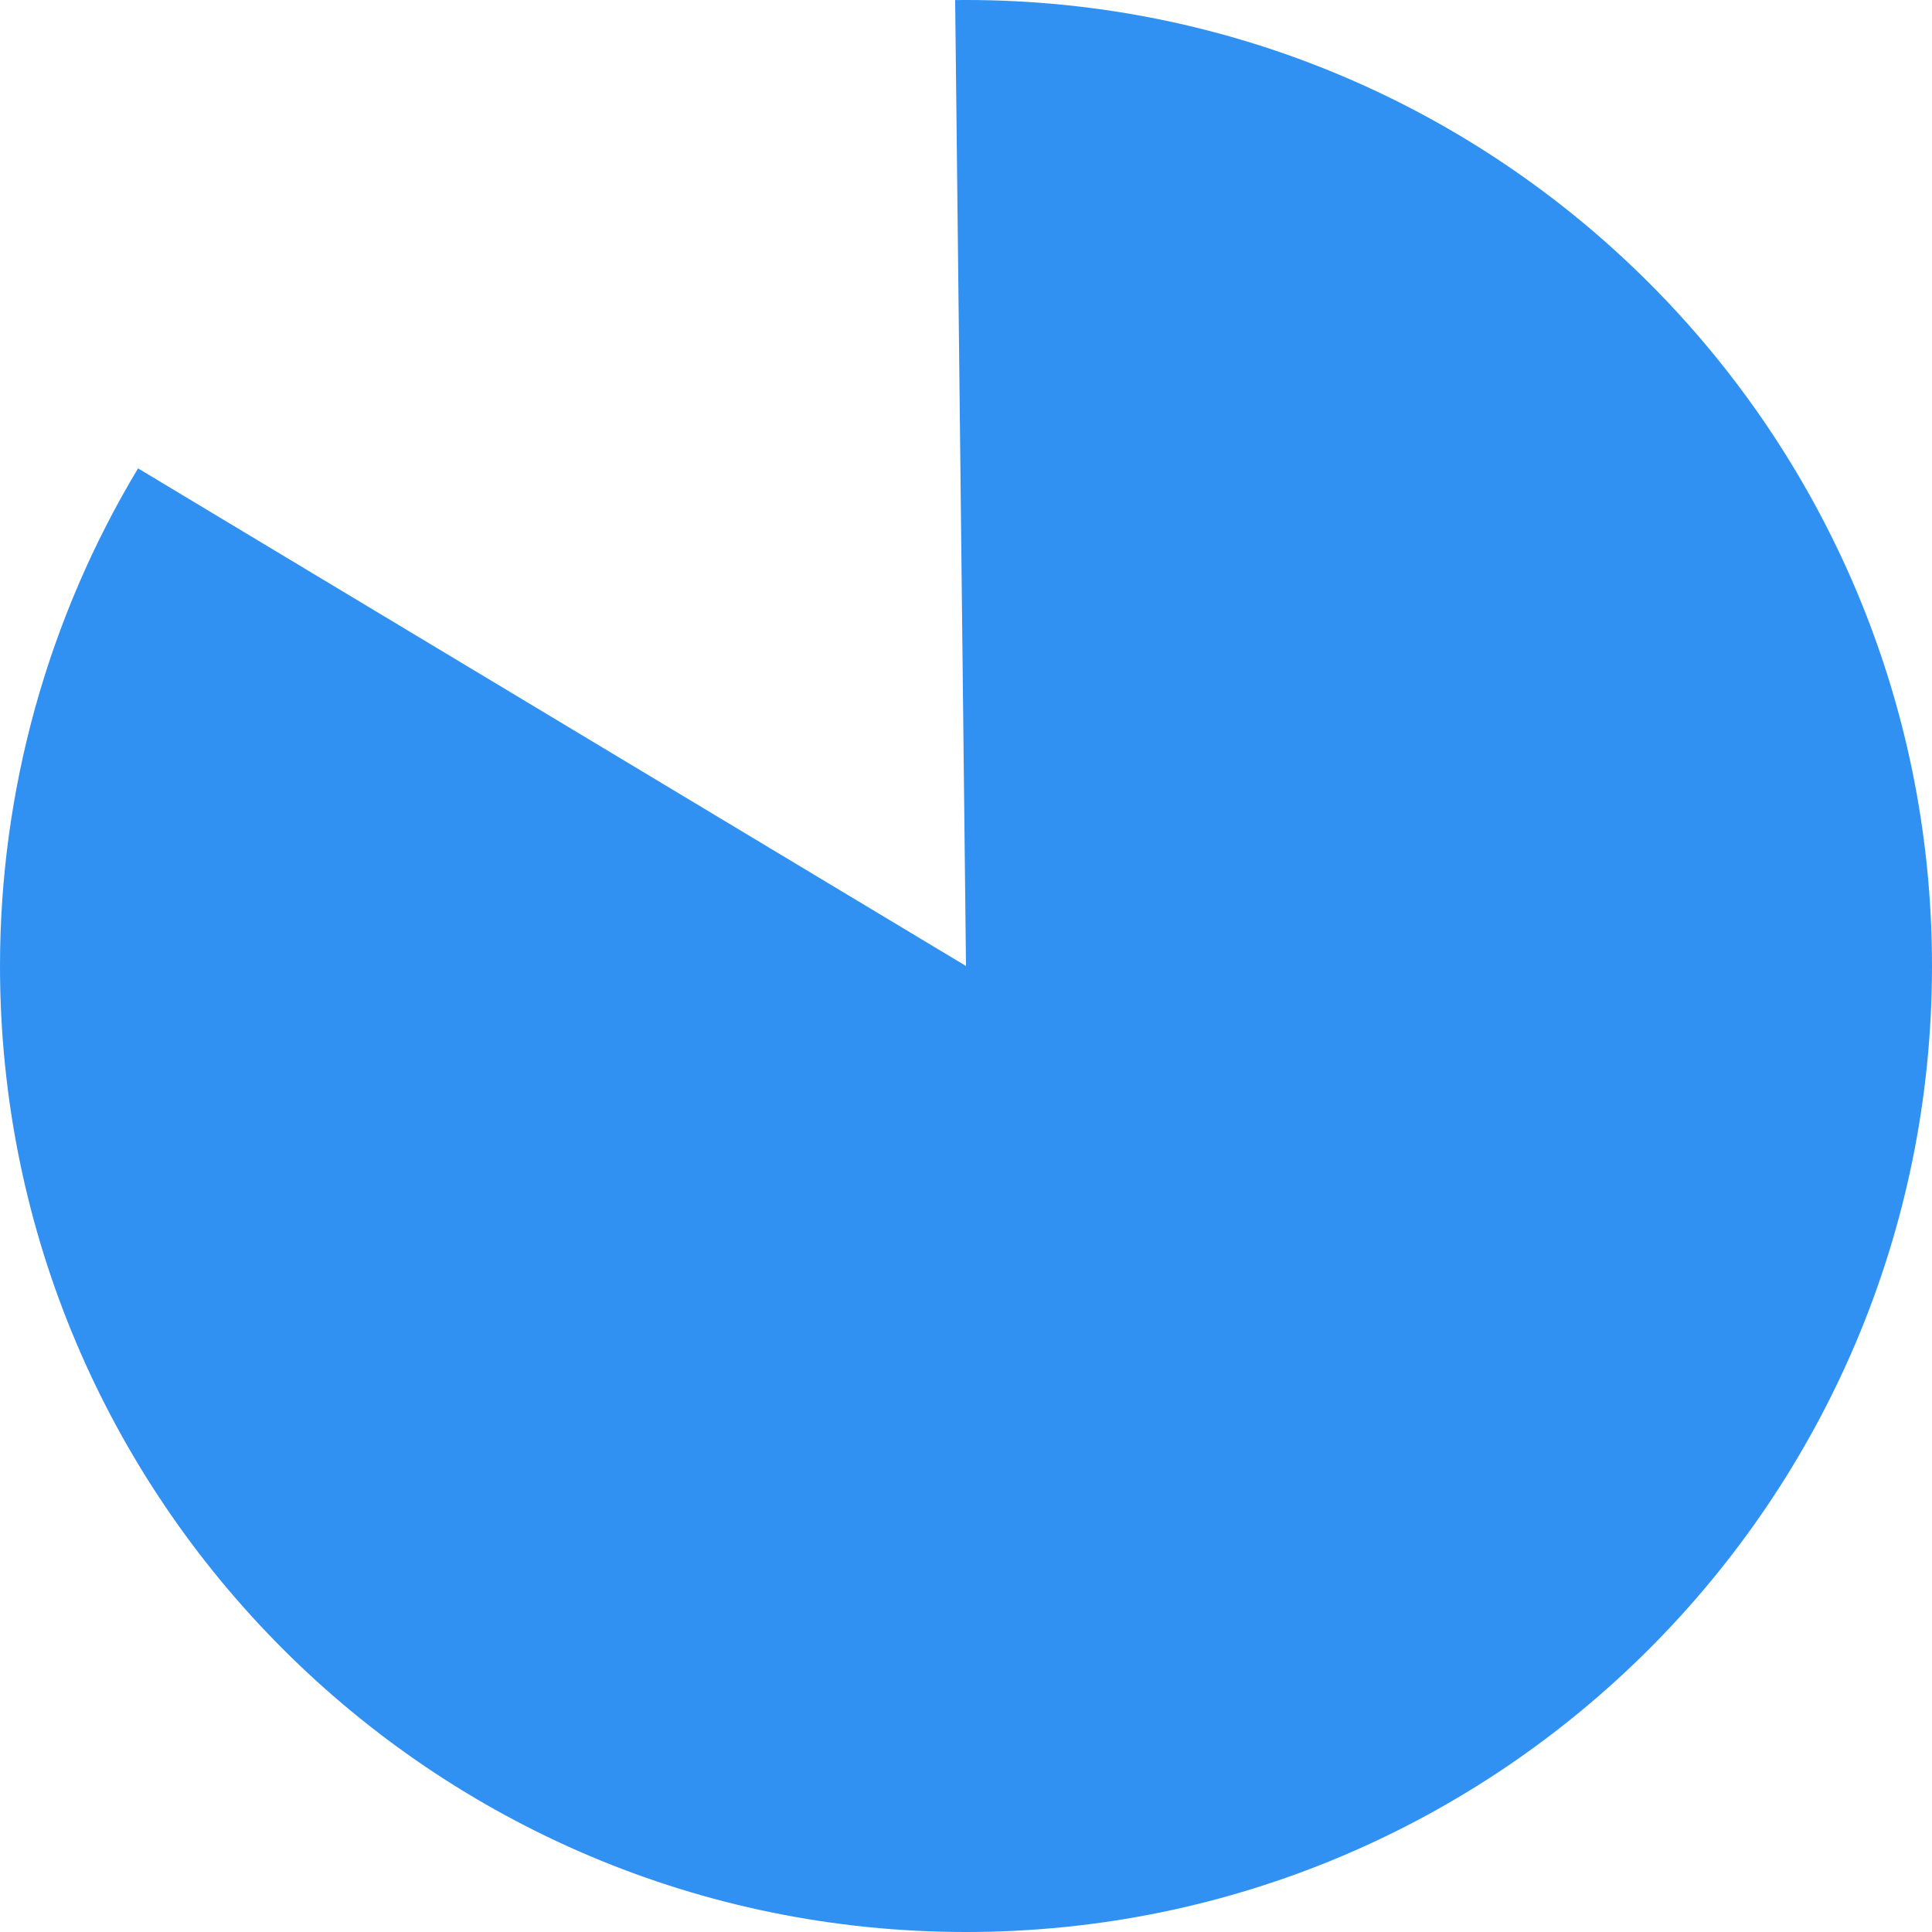
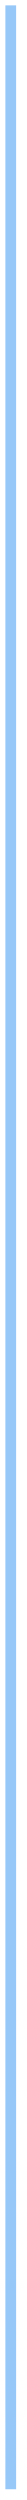
- <svg xmlns="http://www.w3.org/2000/svg" version="1.1" width="120px" height="120px">
-   <g transform="matrix(1 0 0 1 -1010 -1430 )">
-     <path d="M 1070 1430  C 1103.137 1430  1130 1456.863  1130 1490  C 1130 1523.137  1103.137 1550  1070 1550  C 1036.863 1550  1010 1523.137  1010 1490  C 1010 1479.11  1012.964 1468.425  1018.574 1459.092  L 1070 1490  L 1069.326 1430.004  C 1069.551 1430.001  1069.775 1430  1070 1430  Z " fill-rule="nonzero" fill="#3091f2" stroke="none" />
+ <svg xmlns="http://www.w3.org/2000/svg" version="1.1" width="5px" height="465px">
+   <g transform="matrix(1 0 0 1 -333 -1704 )">
+     <path d="M 335 1705  L 335 2167  " stroke-width="2" stroke="#3091f2" fill="none" stroke-opacity="0.498" />
  </g>
</svg>
